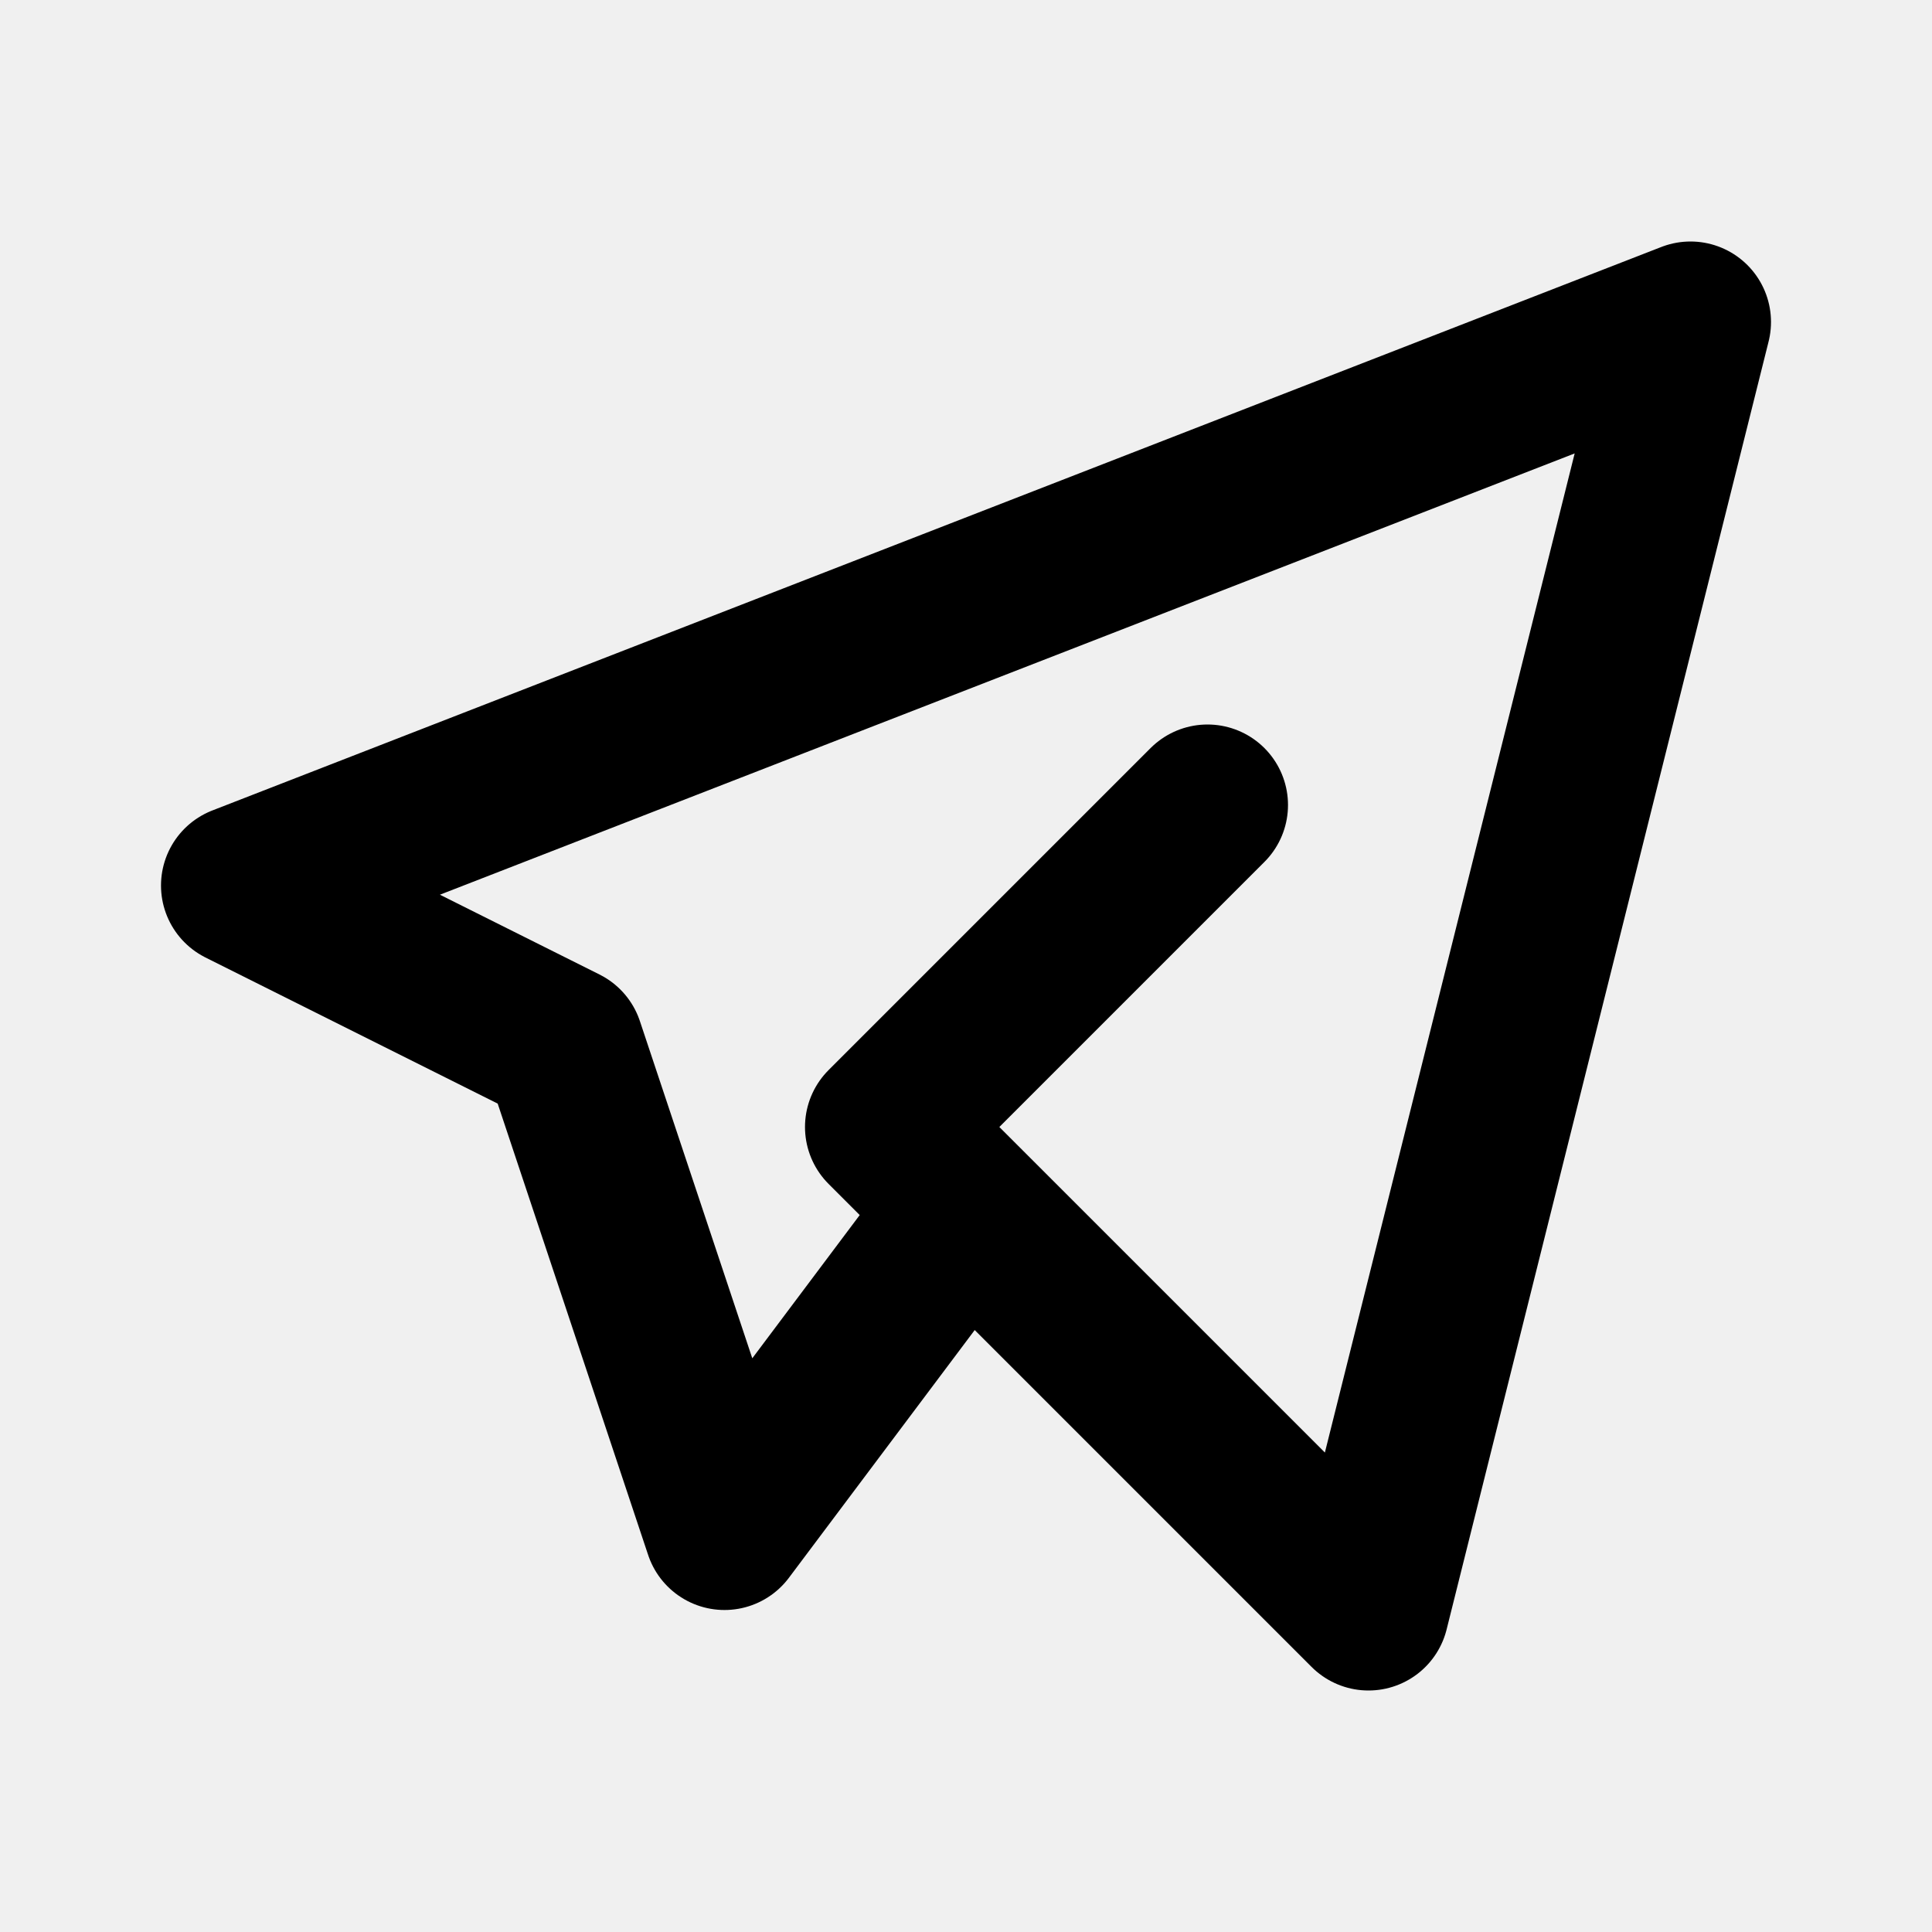
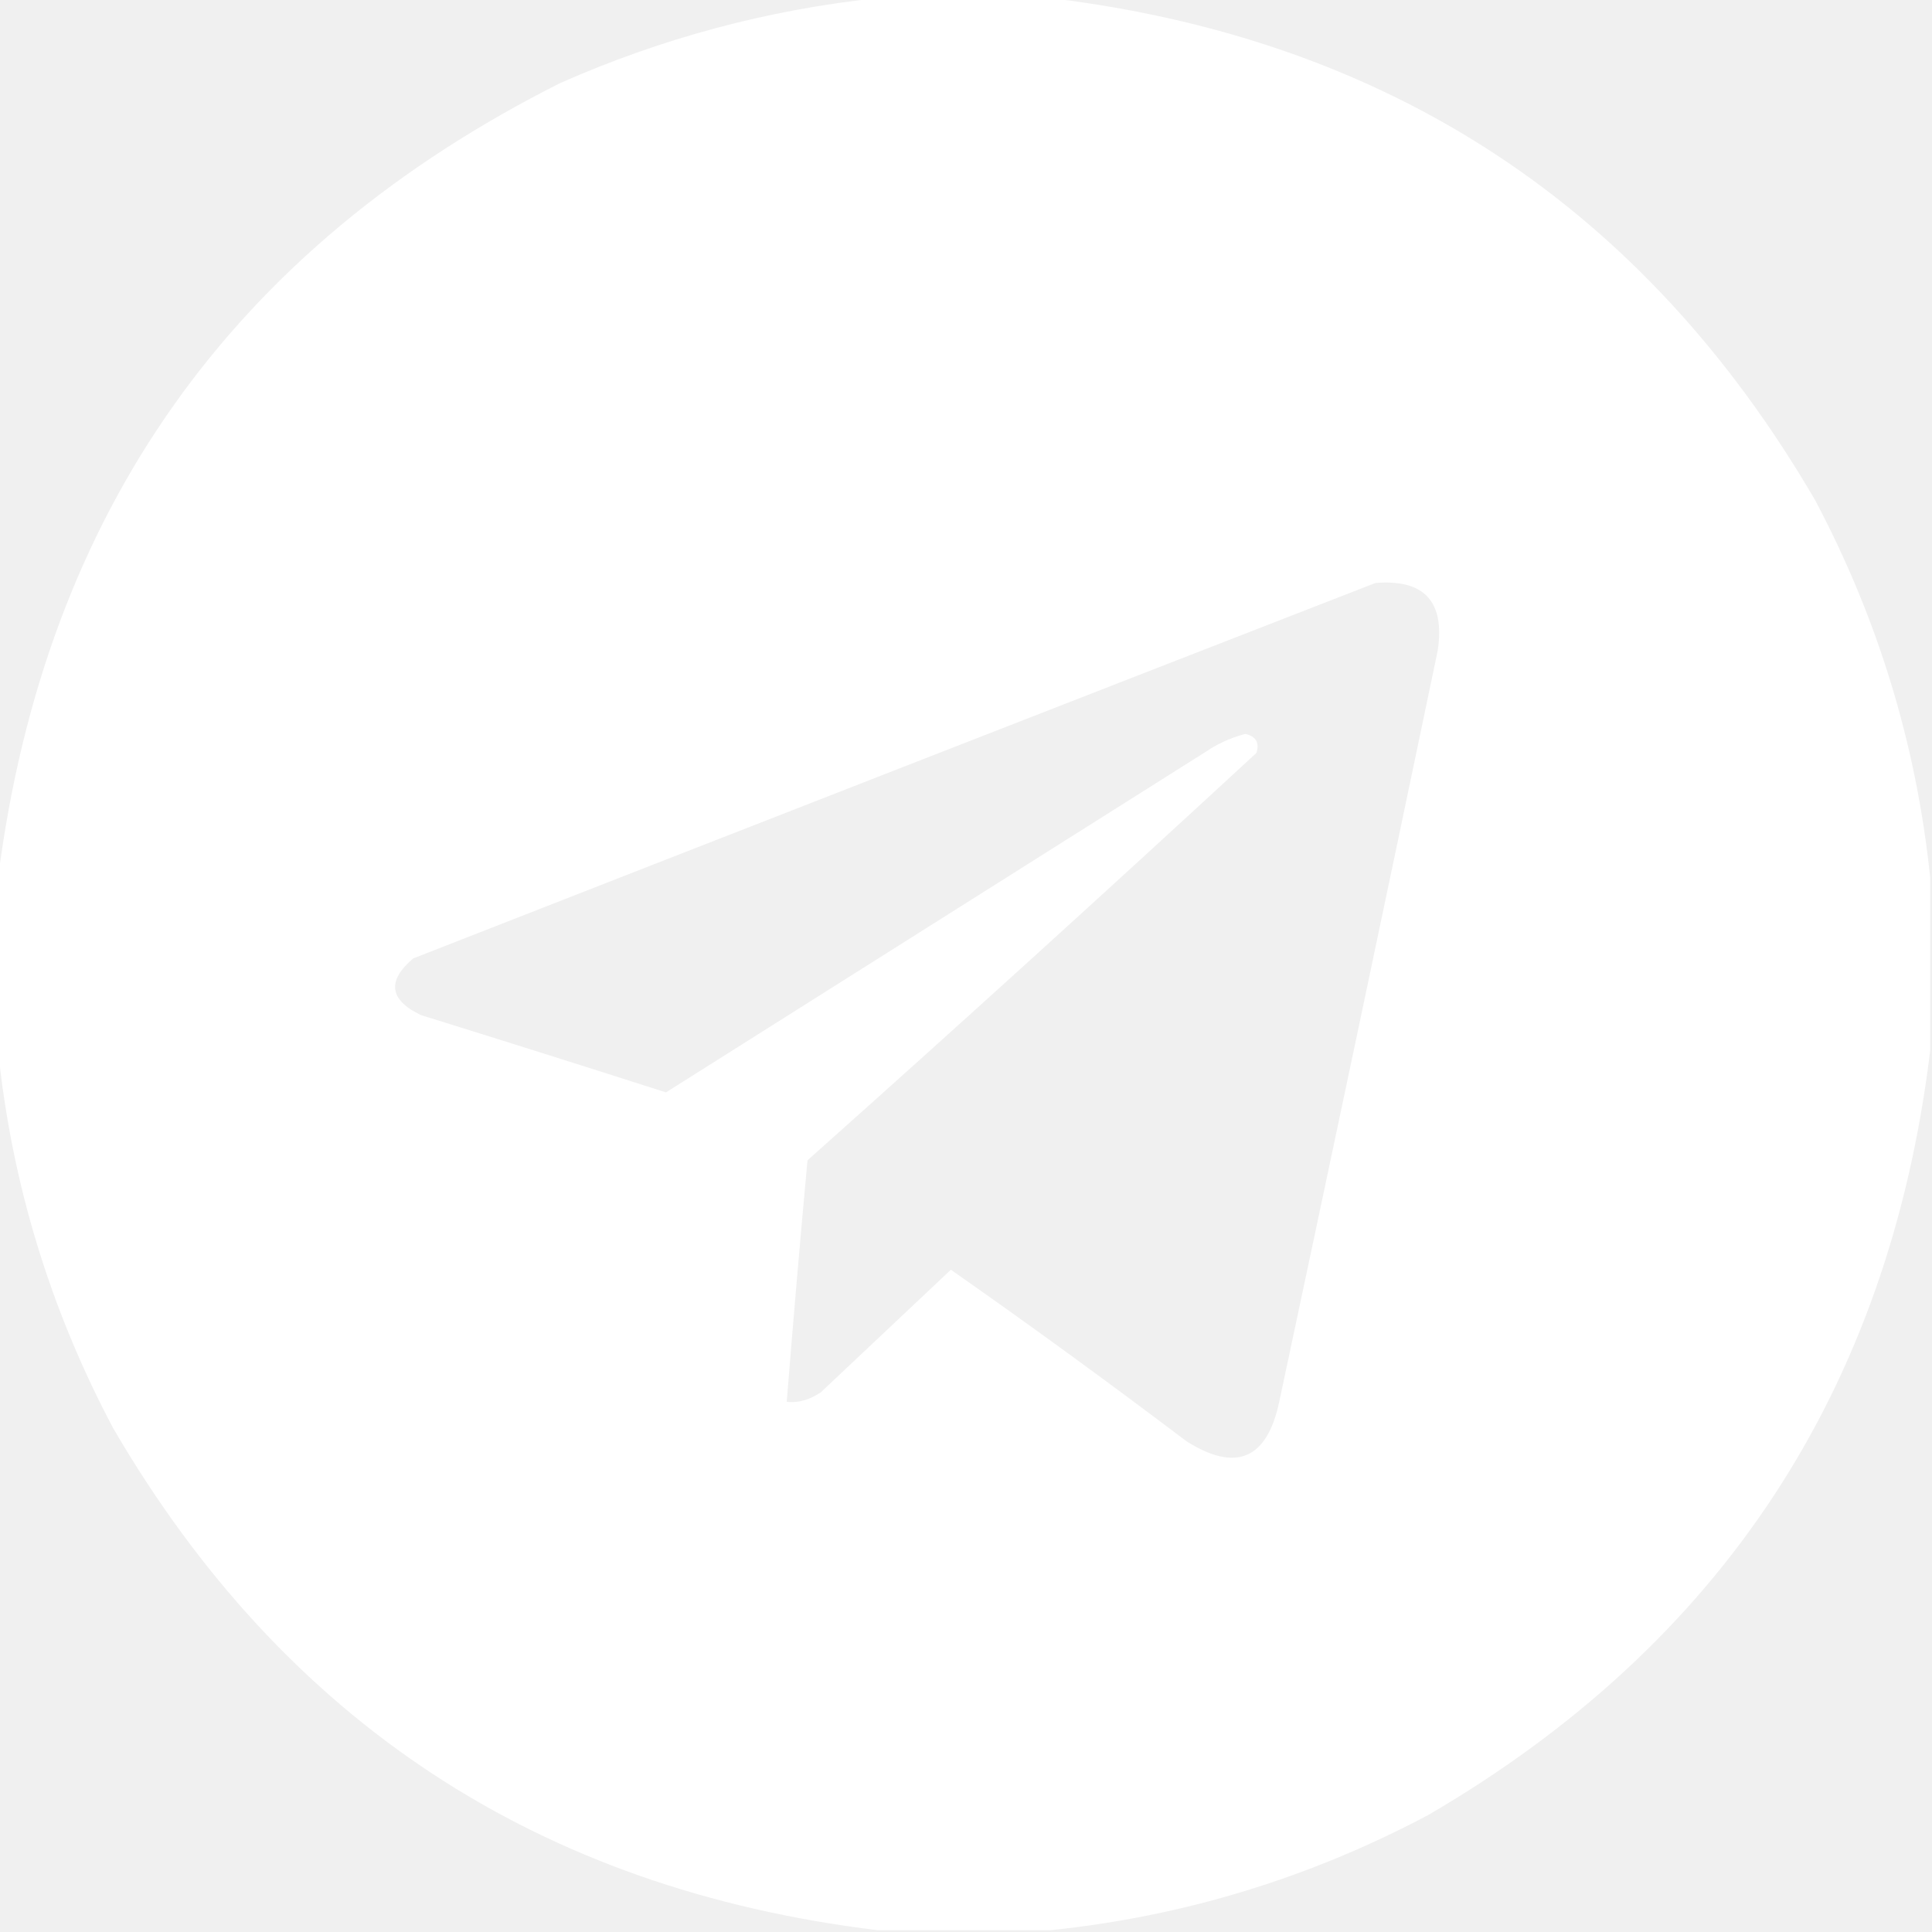
- <svg xmlns="http://www.w3.org/2000/svg" class="icon icon-tabler icon-tabler-brand-telegram" width="24" height="24" viewBox="0 0 24 24" stroke-width="2" stroke="currentColor" fill="none" stroke-linecap="round" stroke-linejoin="round">
-   <path stroke="none" d="M0 0h24v24H0z" />
-   <path d="M15 10l-4 4l6 6l4 -16l-18 7l4 2l2 6l3 -4" />
+ <svg xmlns="http://www.w3.org/2000/svg" width="24" height="24" viewBox="0 0 24 24" fill="none">
+   <g clip-path="url(#clip0_1941_5712)">
+     <path opacity="0.991" fill-rule="evenodd" clip-rule="evenodd" d="M10.898 -0.023C11.617 -0.023 12.336 -0.023 13.055 -0.023C17.257 0.487 20.421 2.565 22.547 6.211C23.329 7.686 23.806 9.249 23.977 10.898C23.977 11.617 23.977 12.336 23.977 13.055C23.466 17.257 21.388 20.421 17.742 22.547C16.267 23.329 14.704 23.806 13.055 23.977C12.336 23.977 11.617 23.977 10.898 23.977C6.696 23.466 3.532 21.388 1.406 17.742C0.624 16.267 0.147 14.704 -0.023 13.055C-0.023 12.336 -0.023 11.617 -0.023 10.898C0.558 6.367 2.886 3.078 6.961 1.031C8.224 0.473 9.537 0.122 10.898 -0.023ZM17.086 7.242C17.695 7.193 17.953 7.474 17.859 8.086C17.209 11.197 16.553 14.306 15.891 17.414C15.739 18.127 15.356 18.291 14.742 17.906C13.778 17.177 12.802 16.465 11.812 15.773C11.274 16.281 10.735 16.788 10.195 17.297C10.055 17.39 9.914 17.43 9.773 17.414C9.853 16.414 9.939 15.414 10.031 14.414C11.905 12.744 13.764 11.056 15.609 9.352C15.647 9.224 15.6 9.146 15.469 9.117C15.328 9.154 15.196 9.208 15.07 9.281C12.805 10.711 10.539 12.141 8.273 13.57C7.259 13.245 6.244 12.925 5.227 12.609C4.836 12.42 4.804 12.186 5.133 11.906C9.12 10.346 13.104 8.791 17.086 7.242Z" fill="white" />
+   </g>
+   <defs>
+     <clipPath id="clip0_1941_5712">
+       <rect width="24" height="24" fill="white" />
+     </clipPath>
+   </defs>
</svg>
